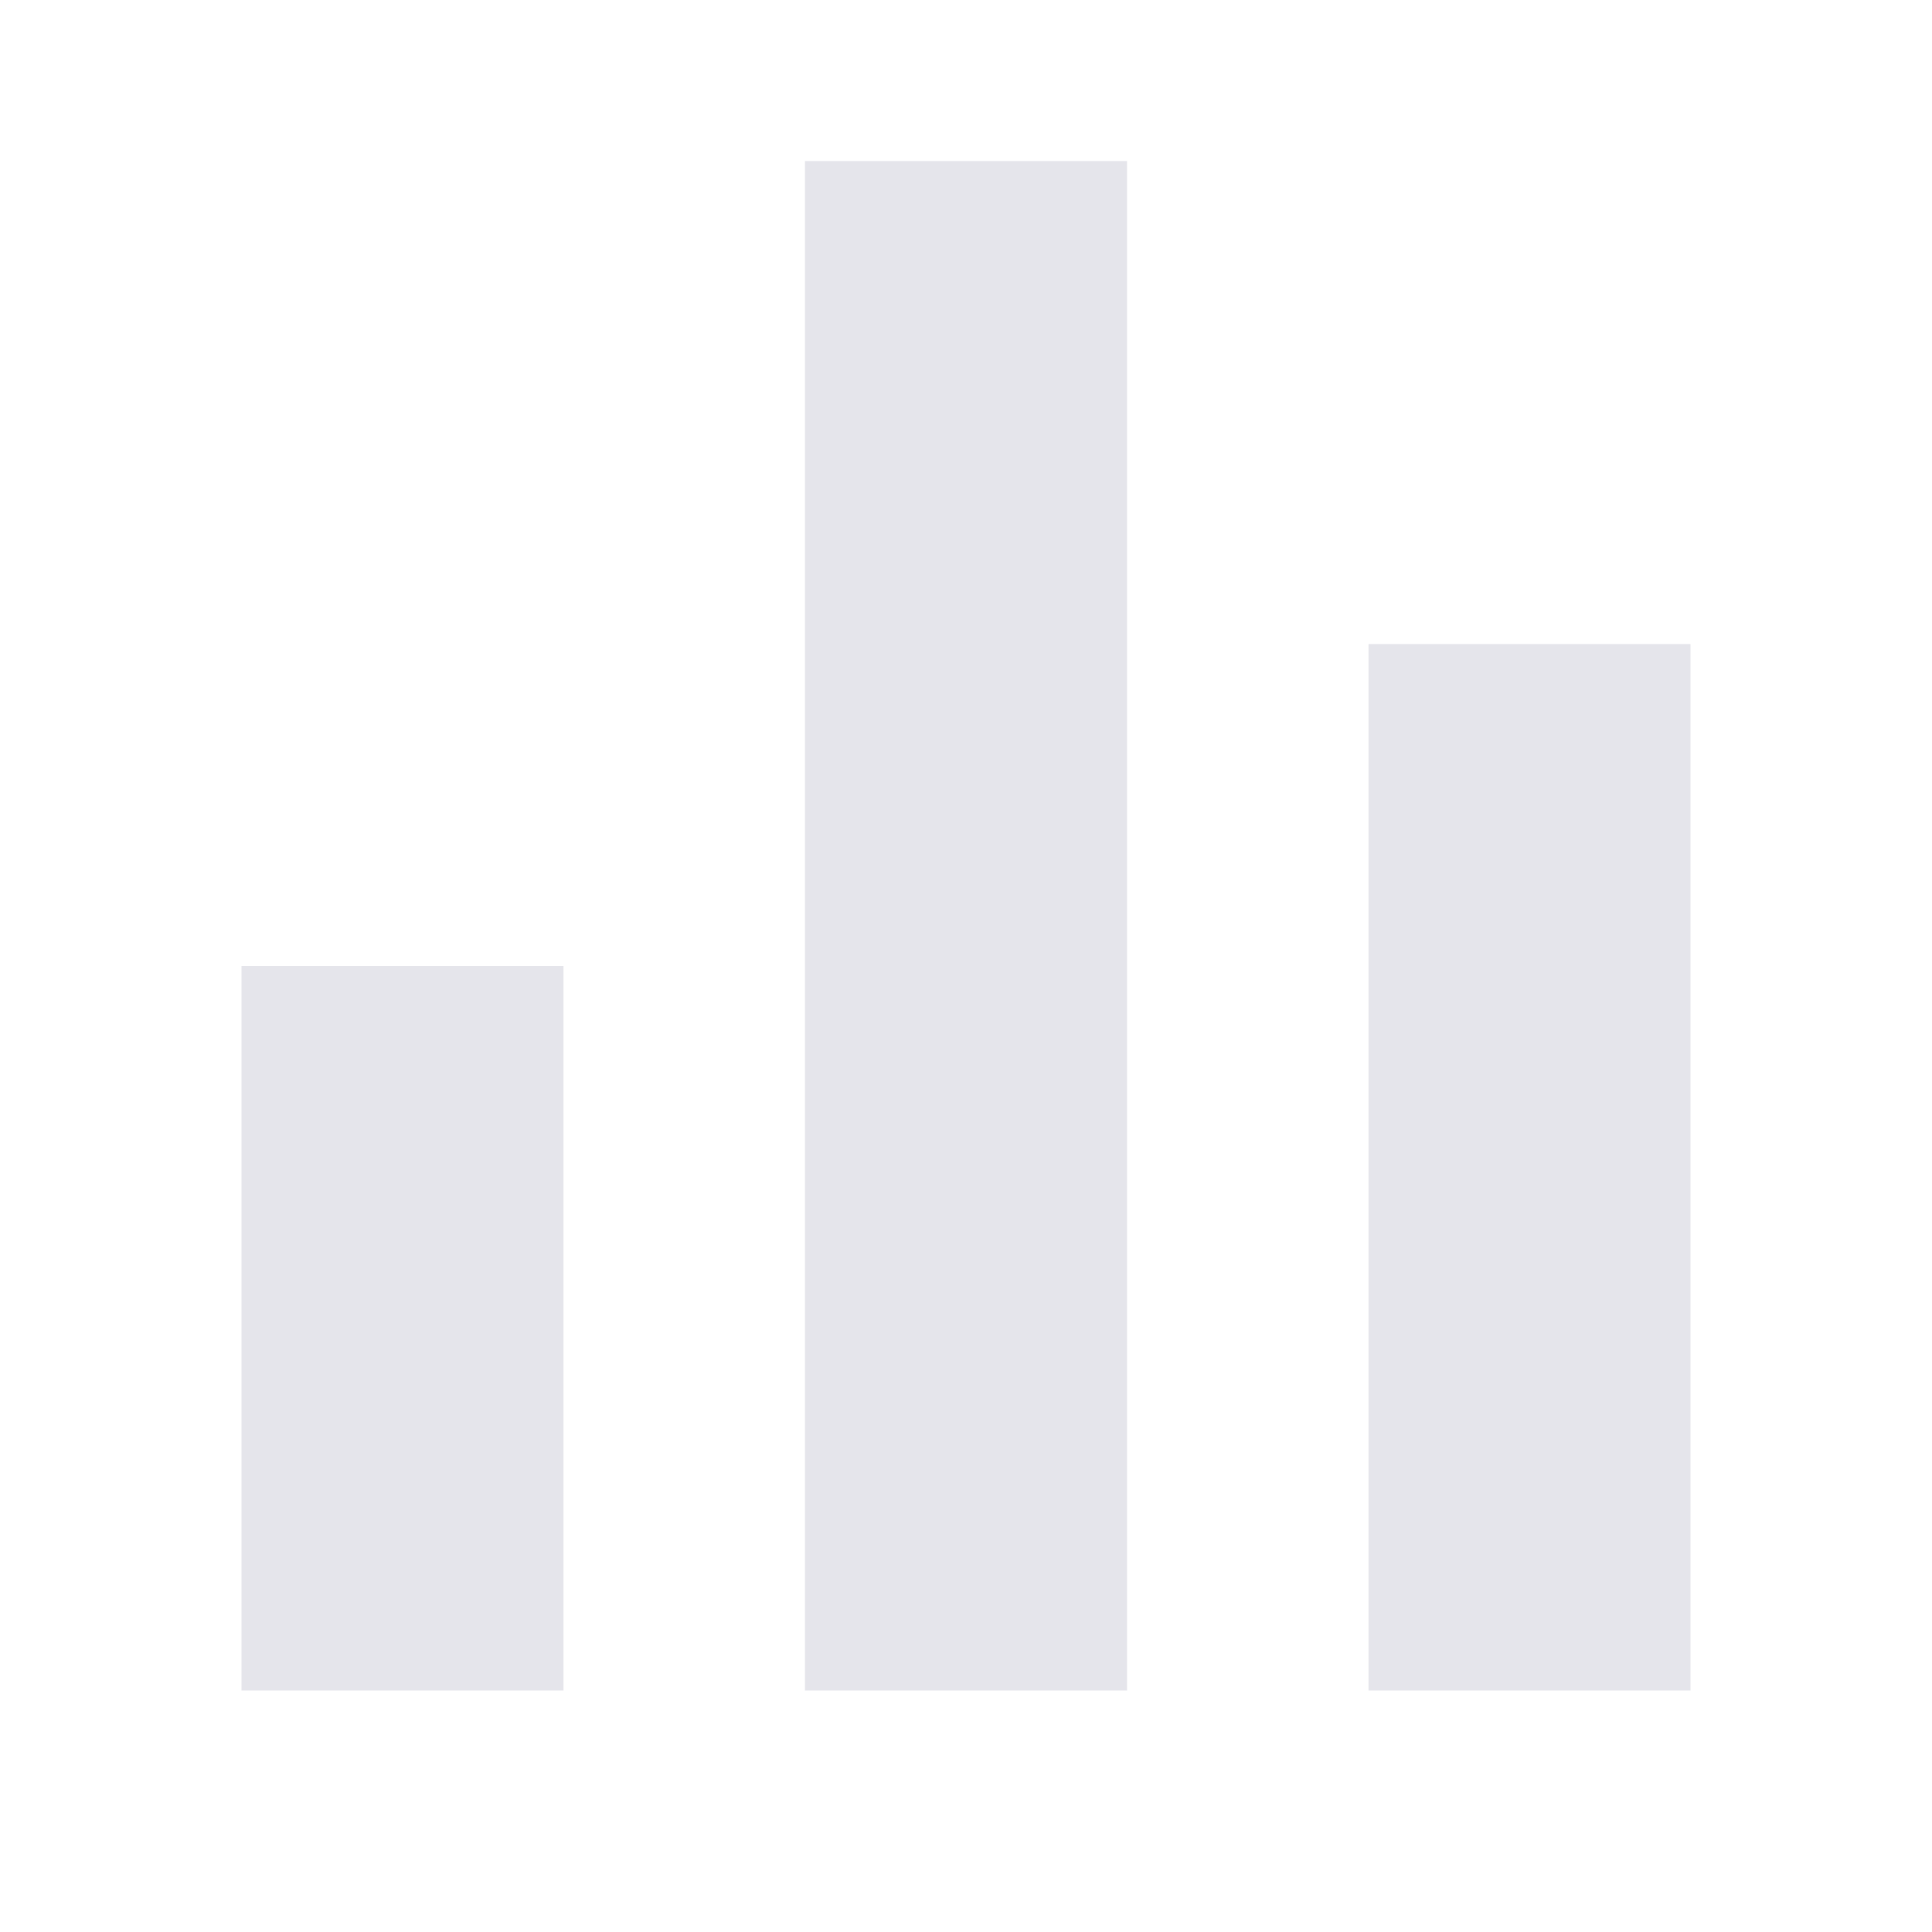
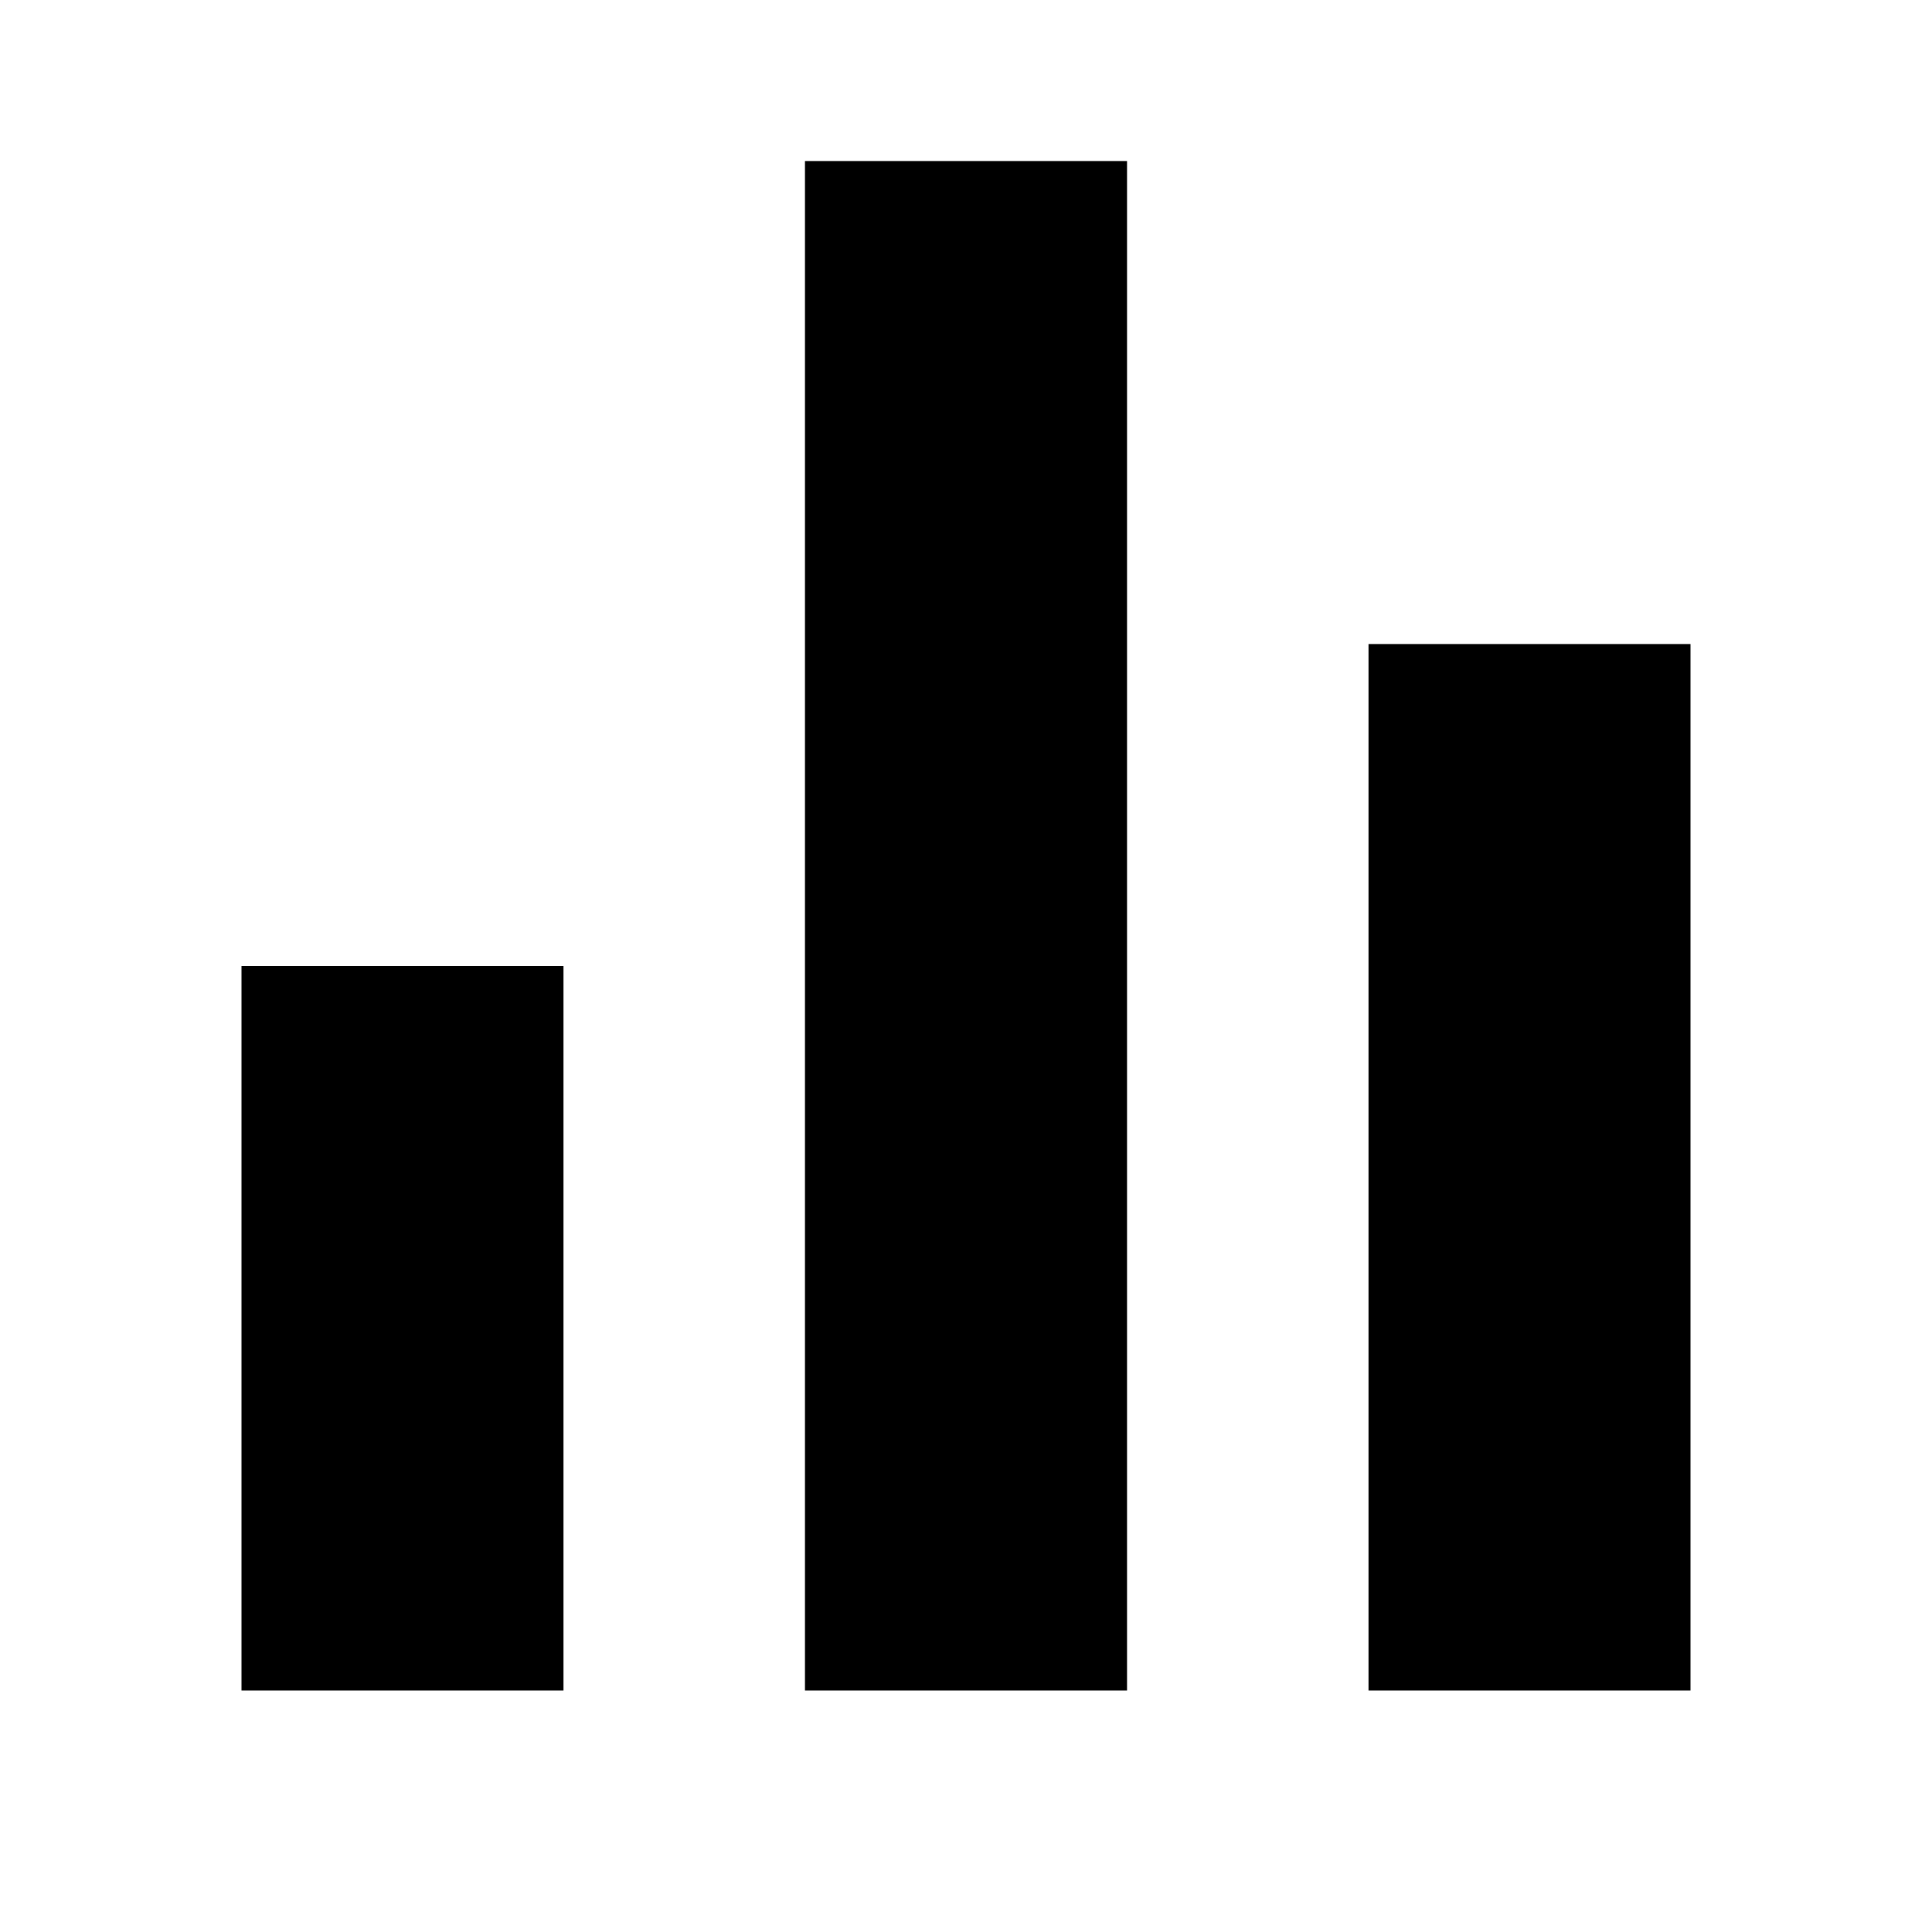
<svg xmlns="http://www.w3.org/2000/svg" width="26" height="26" viewBox="0 0 26 26" fill="none">
  <g id="ri:bar-chart-fill">
-     <path id="Vector" d="M3.25 13H7.583V22.75H3.25V13ZM18.417 8.667H22.75V22.75H18.417V8.667ZM10.833 2.167H15.167V22.75H10.833V2.167Z" fill="#E5E5EB" />
+     <path id="Vector" d="M3.25 13H7.583V22.75H3.25V13ZM18.417 8.667H22.75V22.75H18.417V8.667ZM10.833 2.167H15.167V22.75H10.833V2.167Z" fill="currentColor" />
  </g>
</svg>
